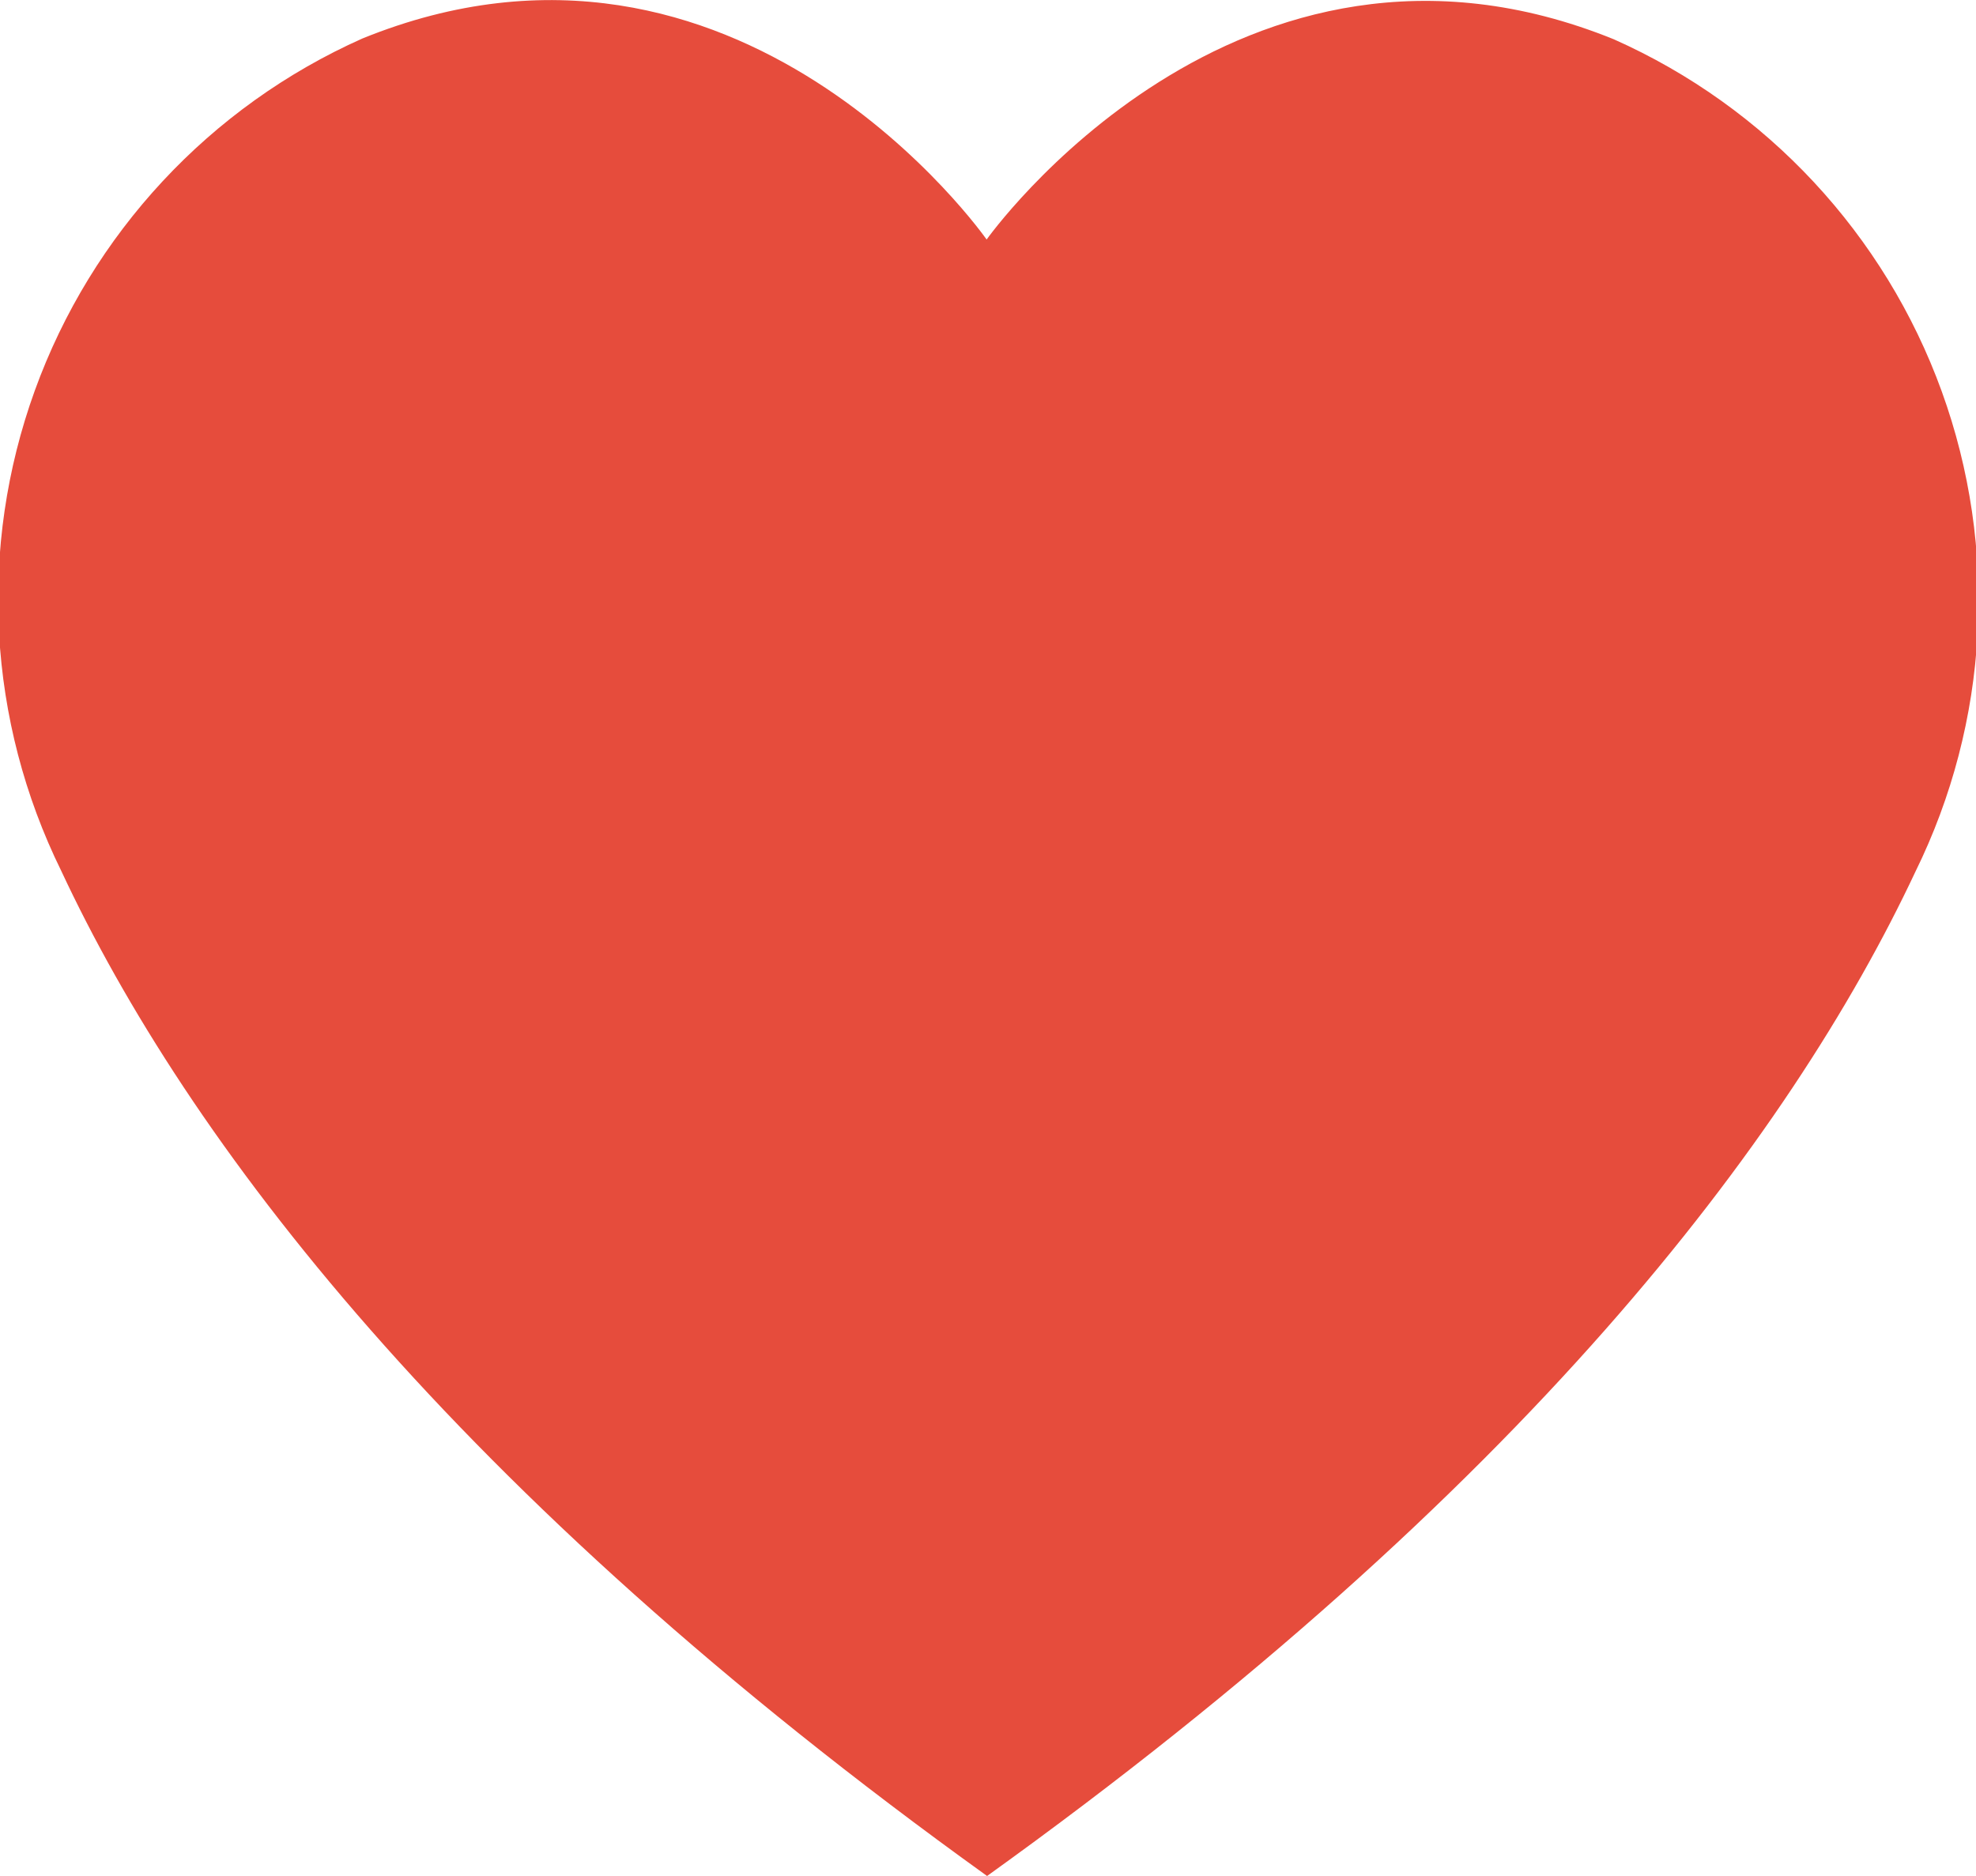
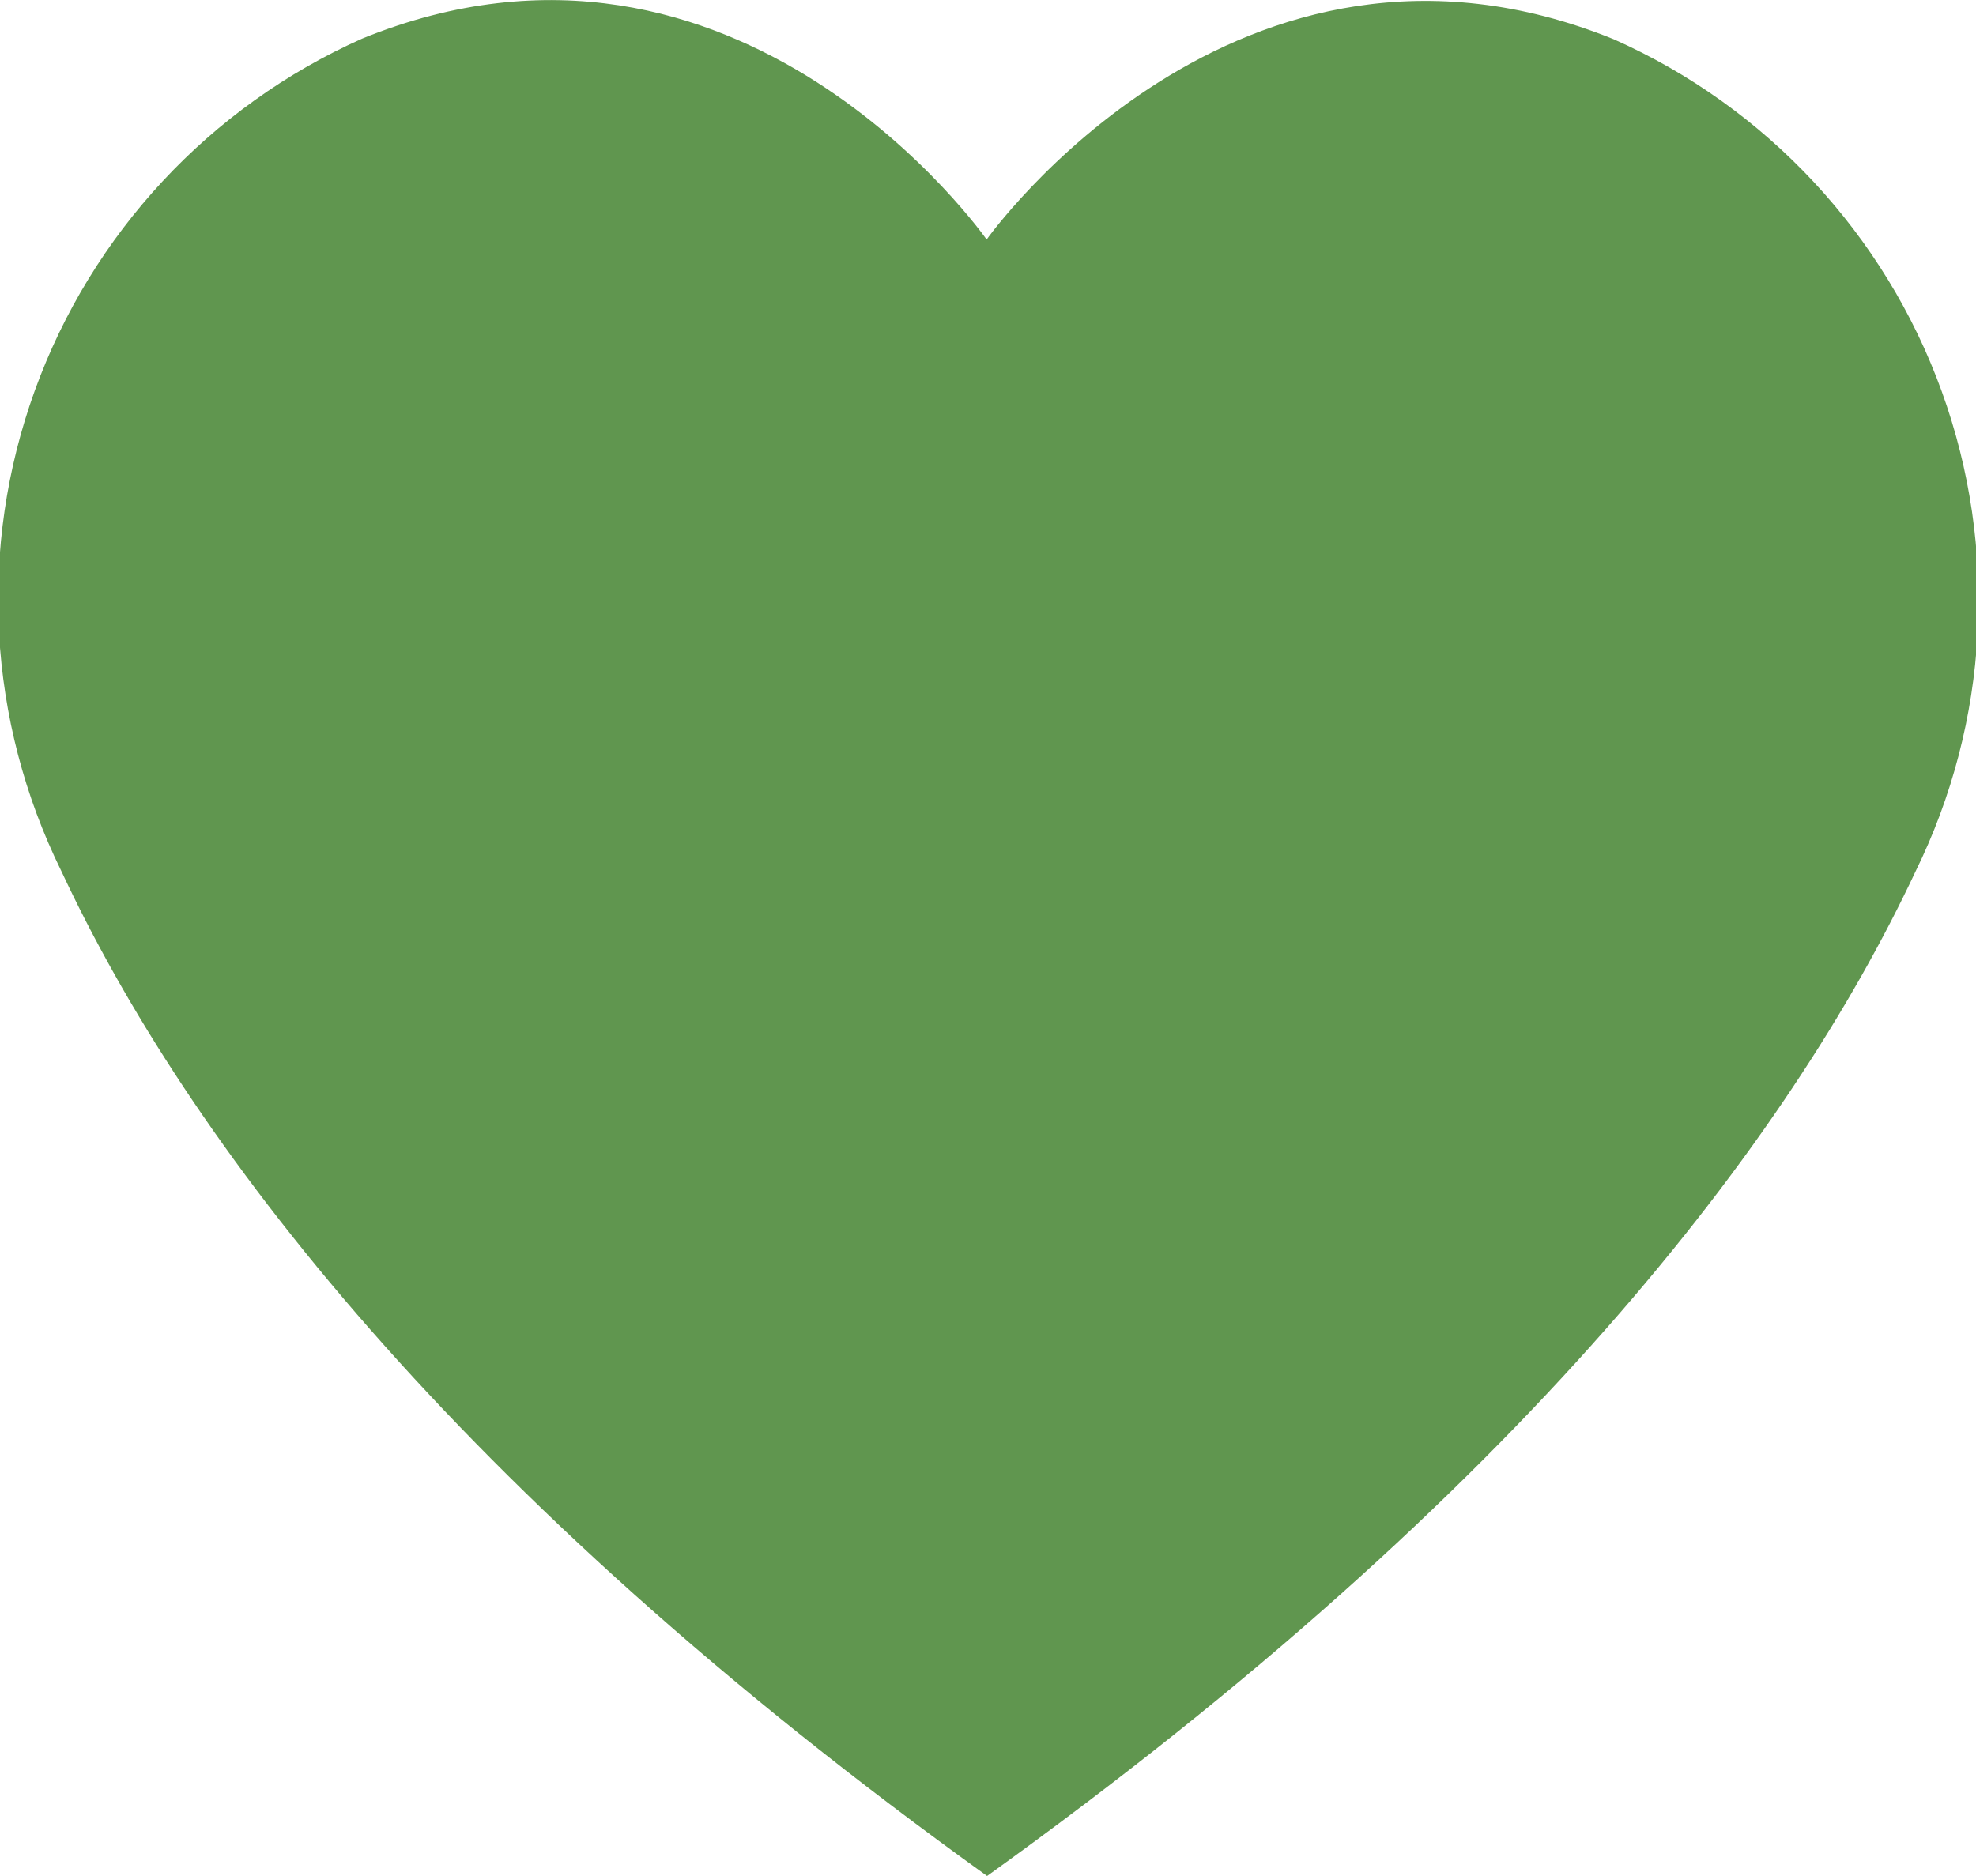
<svg xmlns="http://www.w3.org/2000/svg" width="12.916" height="12.265" viewBox="0 0 12.916 12.265">
  <g transform="translate(-2 -2.46)">
-     <path d="M6.452,13.725c3.5-2.514,5.245-4.813,6.068-6.566a4.017,4.017,0,0,0-1.971-5.442c-2.464-1-4.1,1.309-4.1,1.309S4.832.71,2.368,1.712A4.017,4.017,0,0,0,.4,7.153C1.219,8.907,2.956,11.212,6.452,13.725Z" transform="translate(2 1)" fill="#e64c3c" />
+     <path d="M6.452,13.725c3.5-2.514,5.245-4.813,6.068-6.566a4.017,4.017,0,0,0-1.971-5.442c-2.464-1-4.1,1.309-4.1,1.309S4.832.71,2.368,1.712A4.017,4.017,0,0,0,.4,7.153C1.219,8.907,2.956,11.212,6.452,13.725Z" transform="translate(2 1)" fill="#60964F" />
  </g>
</svg>
